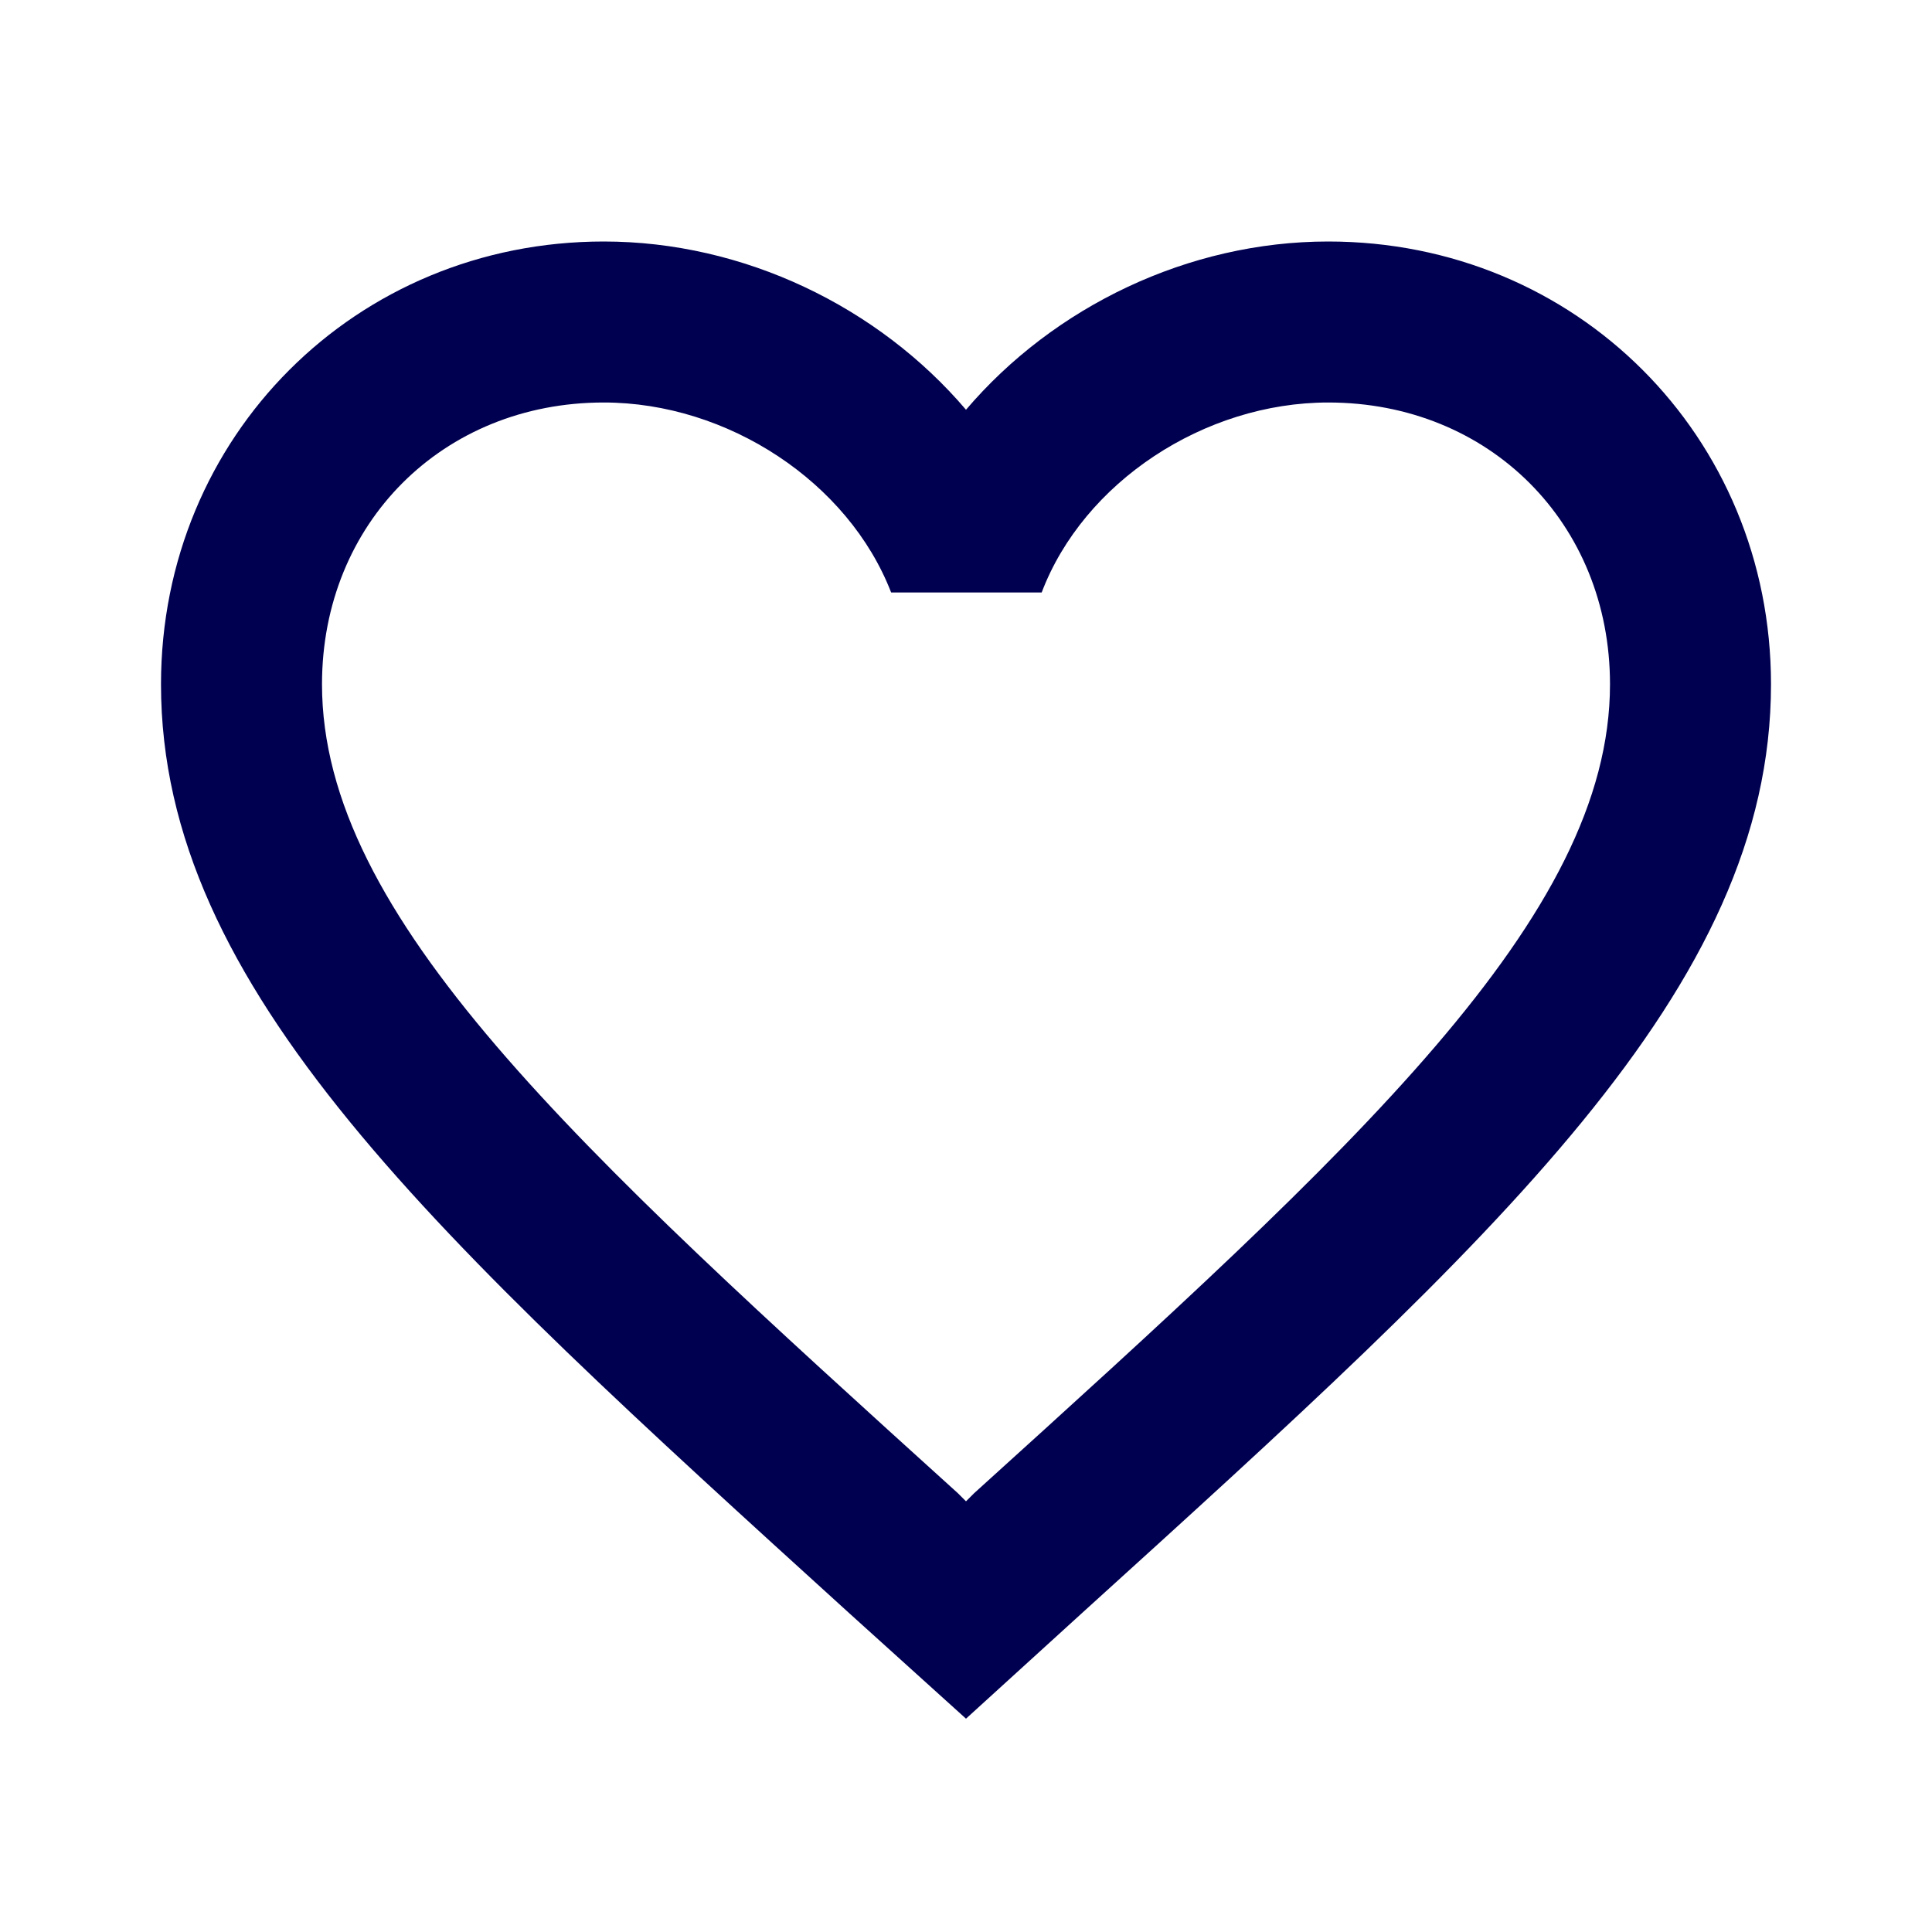
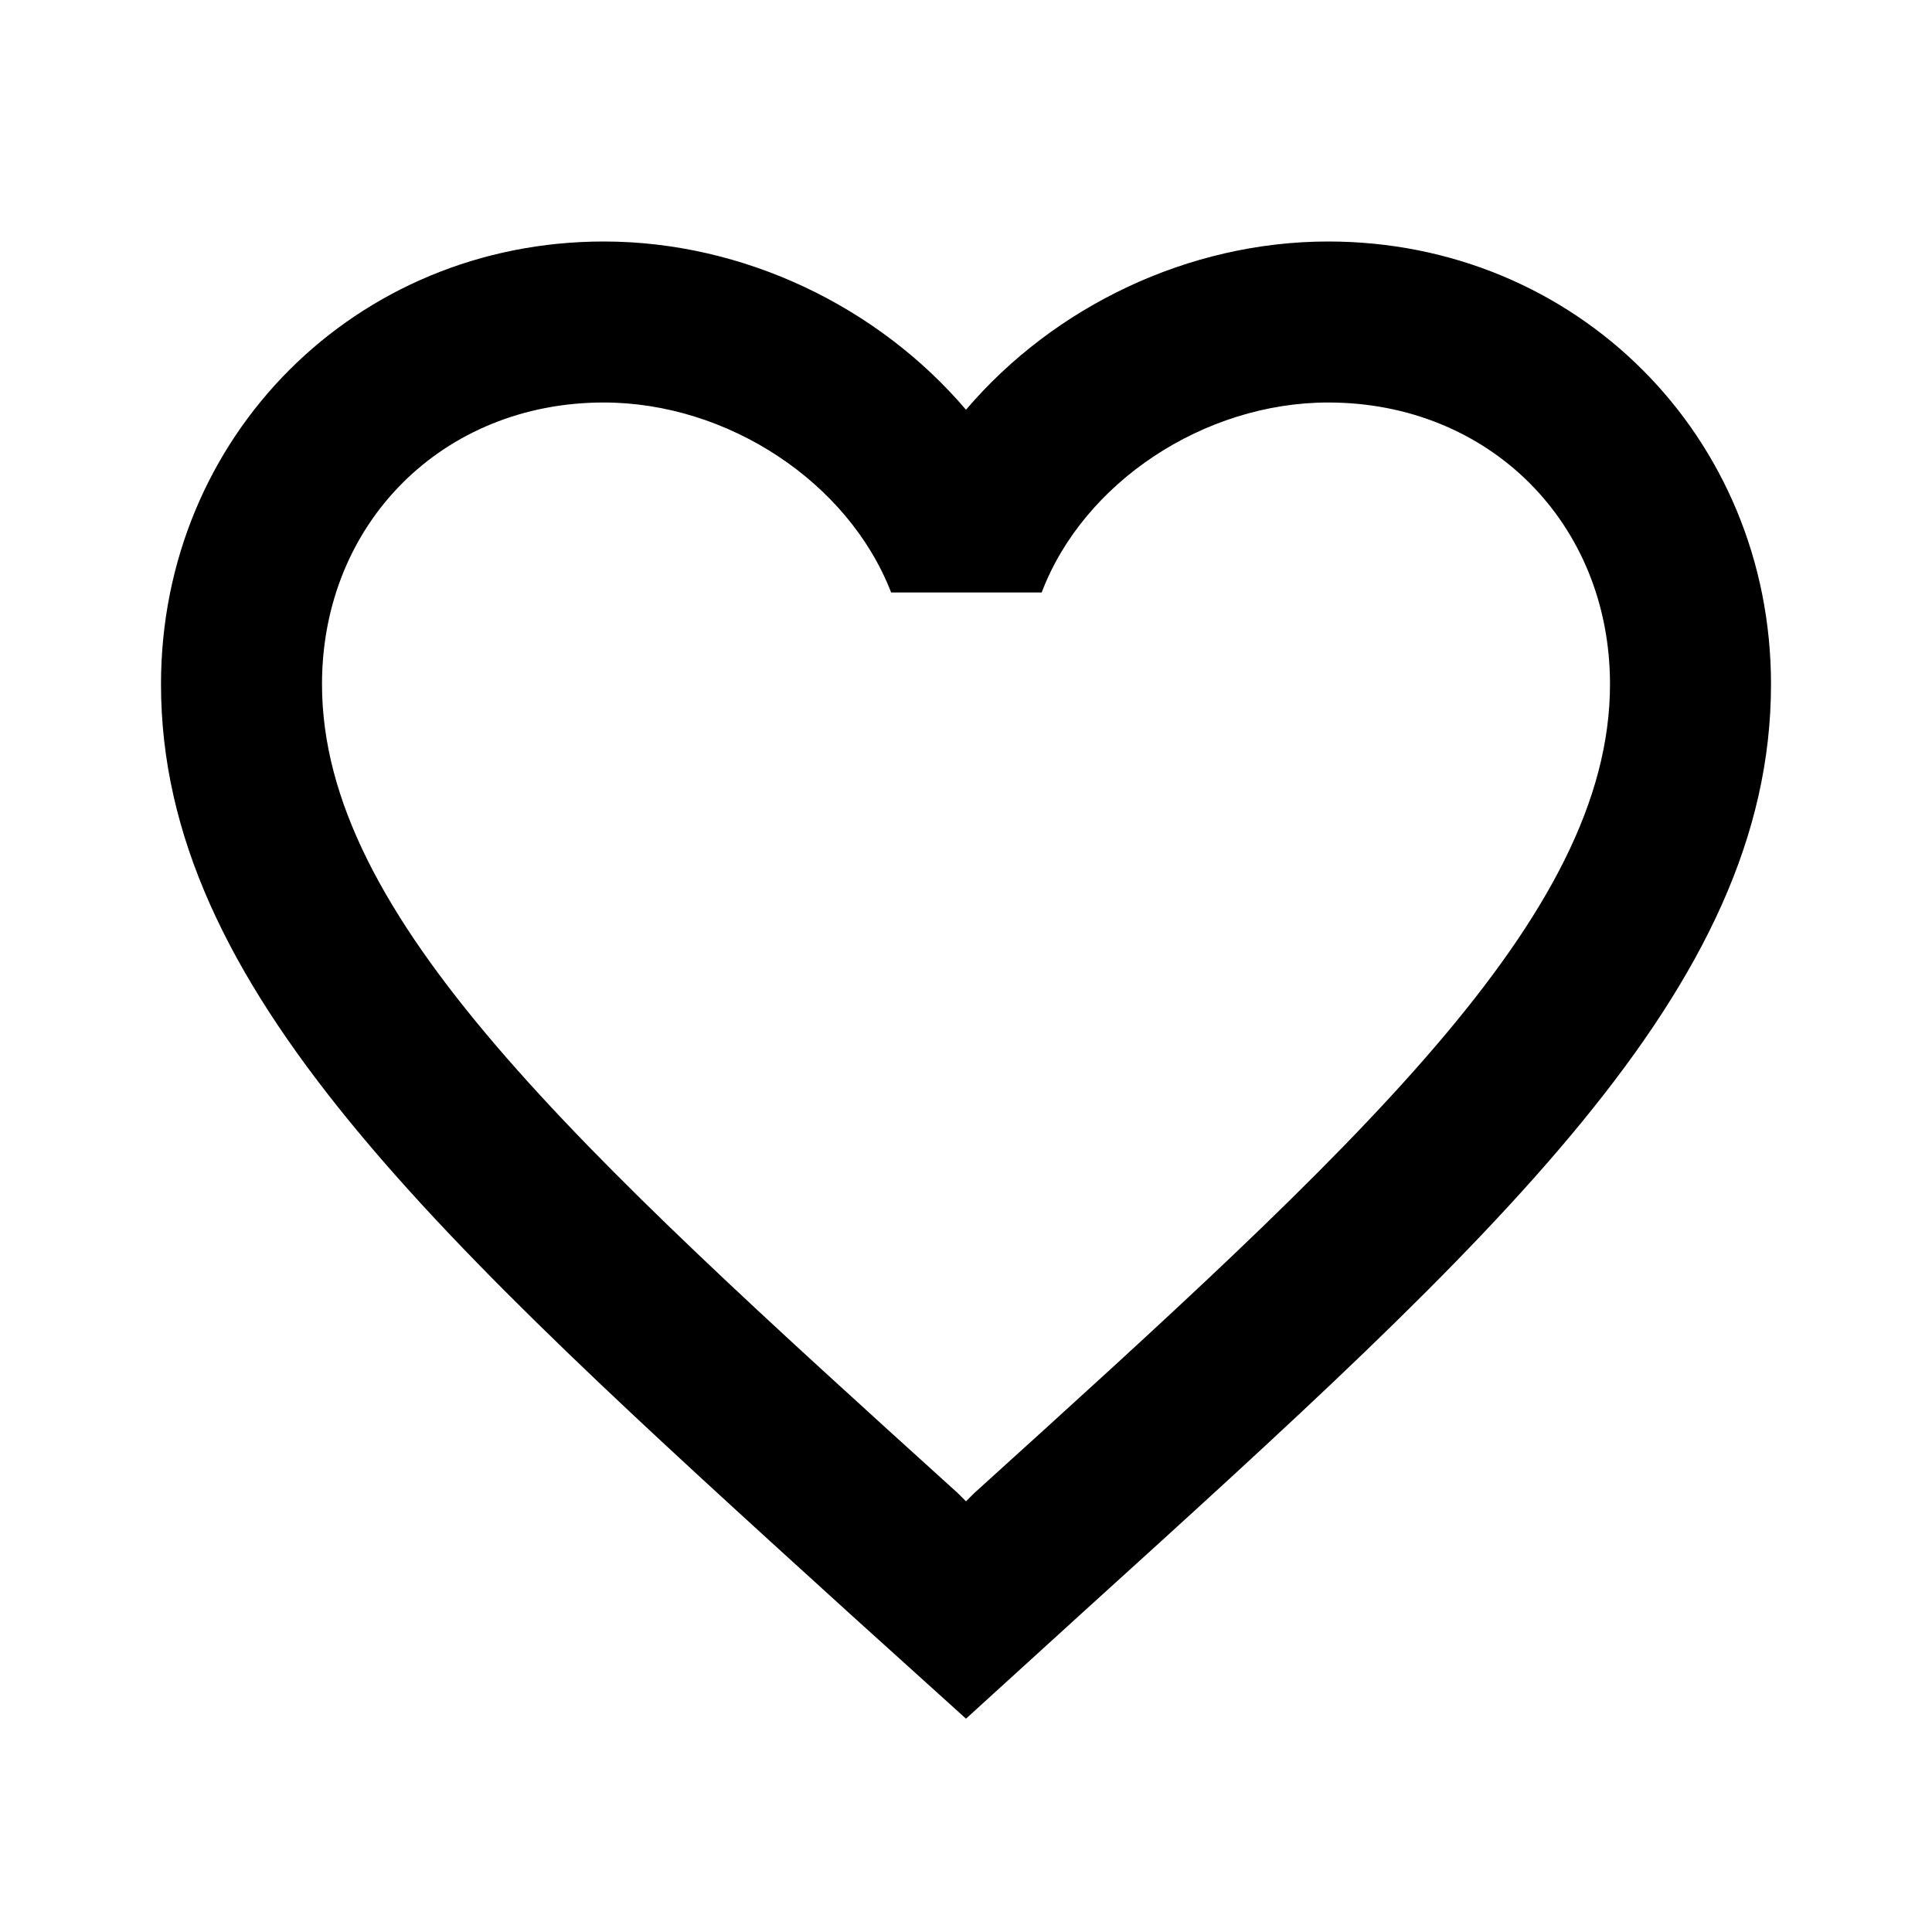
- <svg xmlns="http://www.w3.org/2000/svg" viewBox="0 0 24 24" fill="#000050" width="24px" height="24px">
+ <svg xmlns="http://www.w3.org/2000/svg" viewBox="0 0 24 24" fill="black" width="24px" height="24px">
  <path d="M0 0h24v24H0z" fill="none" />
  <path d="M16.5 3c-1.74 0-3.41.81-4.5 2.09C10.91 3.81 9.24 3 7.5 3 4.42 3 2 5.42 2 8.5c0 3.78 3.4 6.86 8.55 11.54L12 21.35l1.45-1.32C18.6 15.36 22 12.28 22 8.5 22 5.42 19.58 3 16.5 3zm-4.4 15.55l-.1.1-.1-.1C7.14 14.24 4 11.39 4 8.5 4 6.5 5.5 5 7.5 5c1.54 0 3.04.99 3.57 2.36h1.87C13.46 5.99 14.96 5 16.5 5c2 0 3.5 1.5 3.5 3.5 0 2.89-3.14 5.74-7.9 10.05z" />
</svg>
